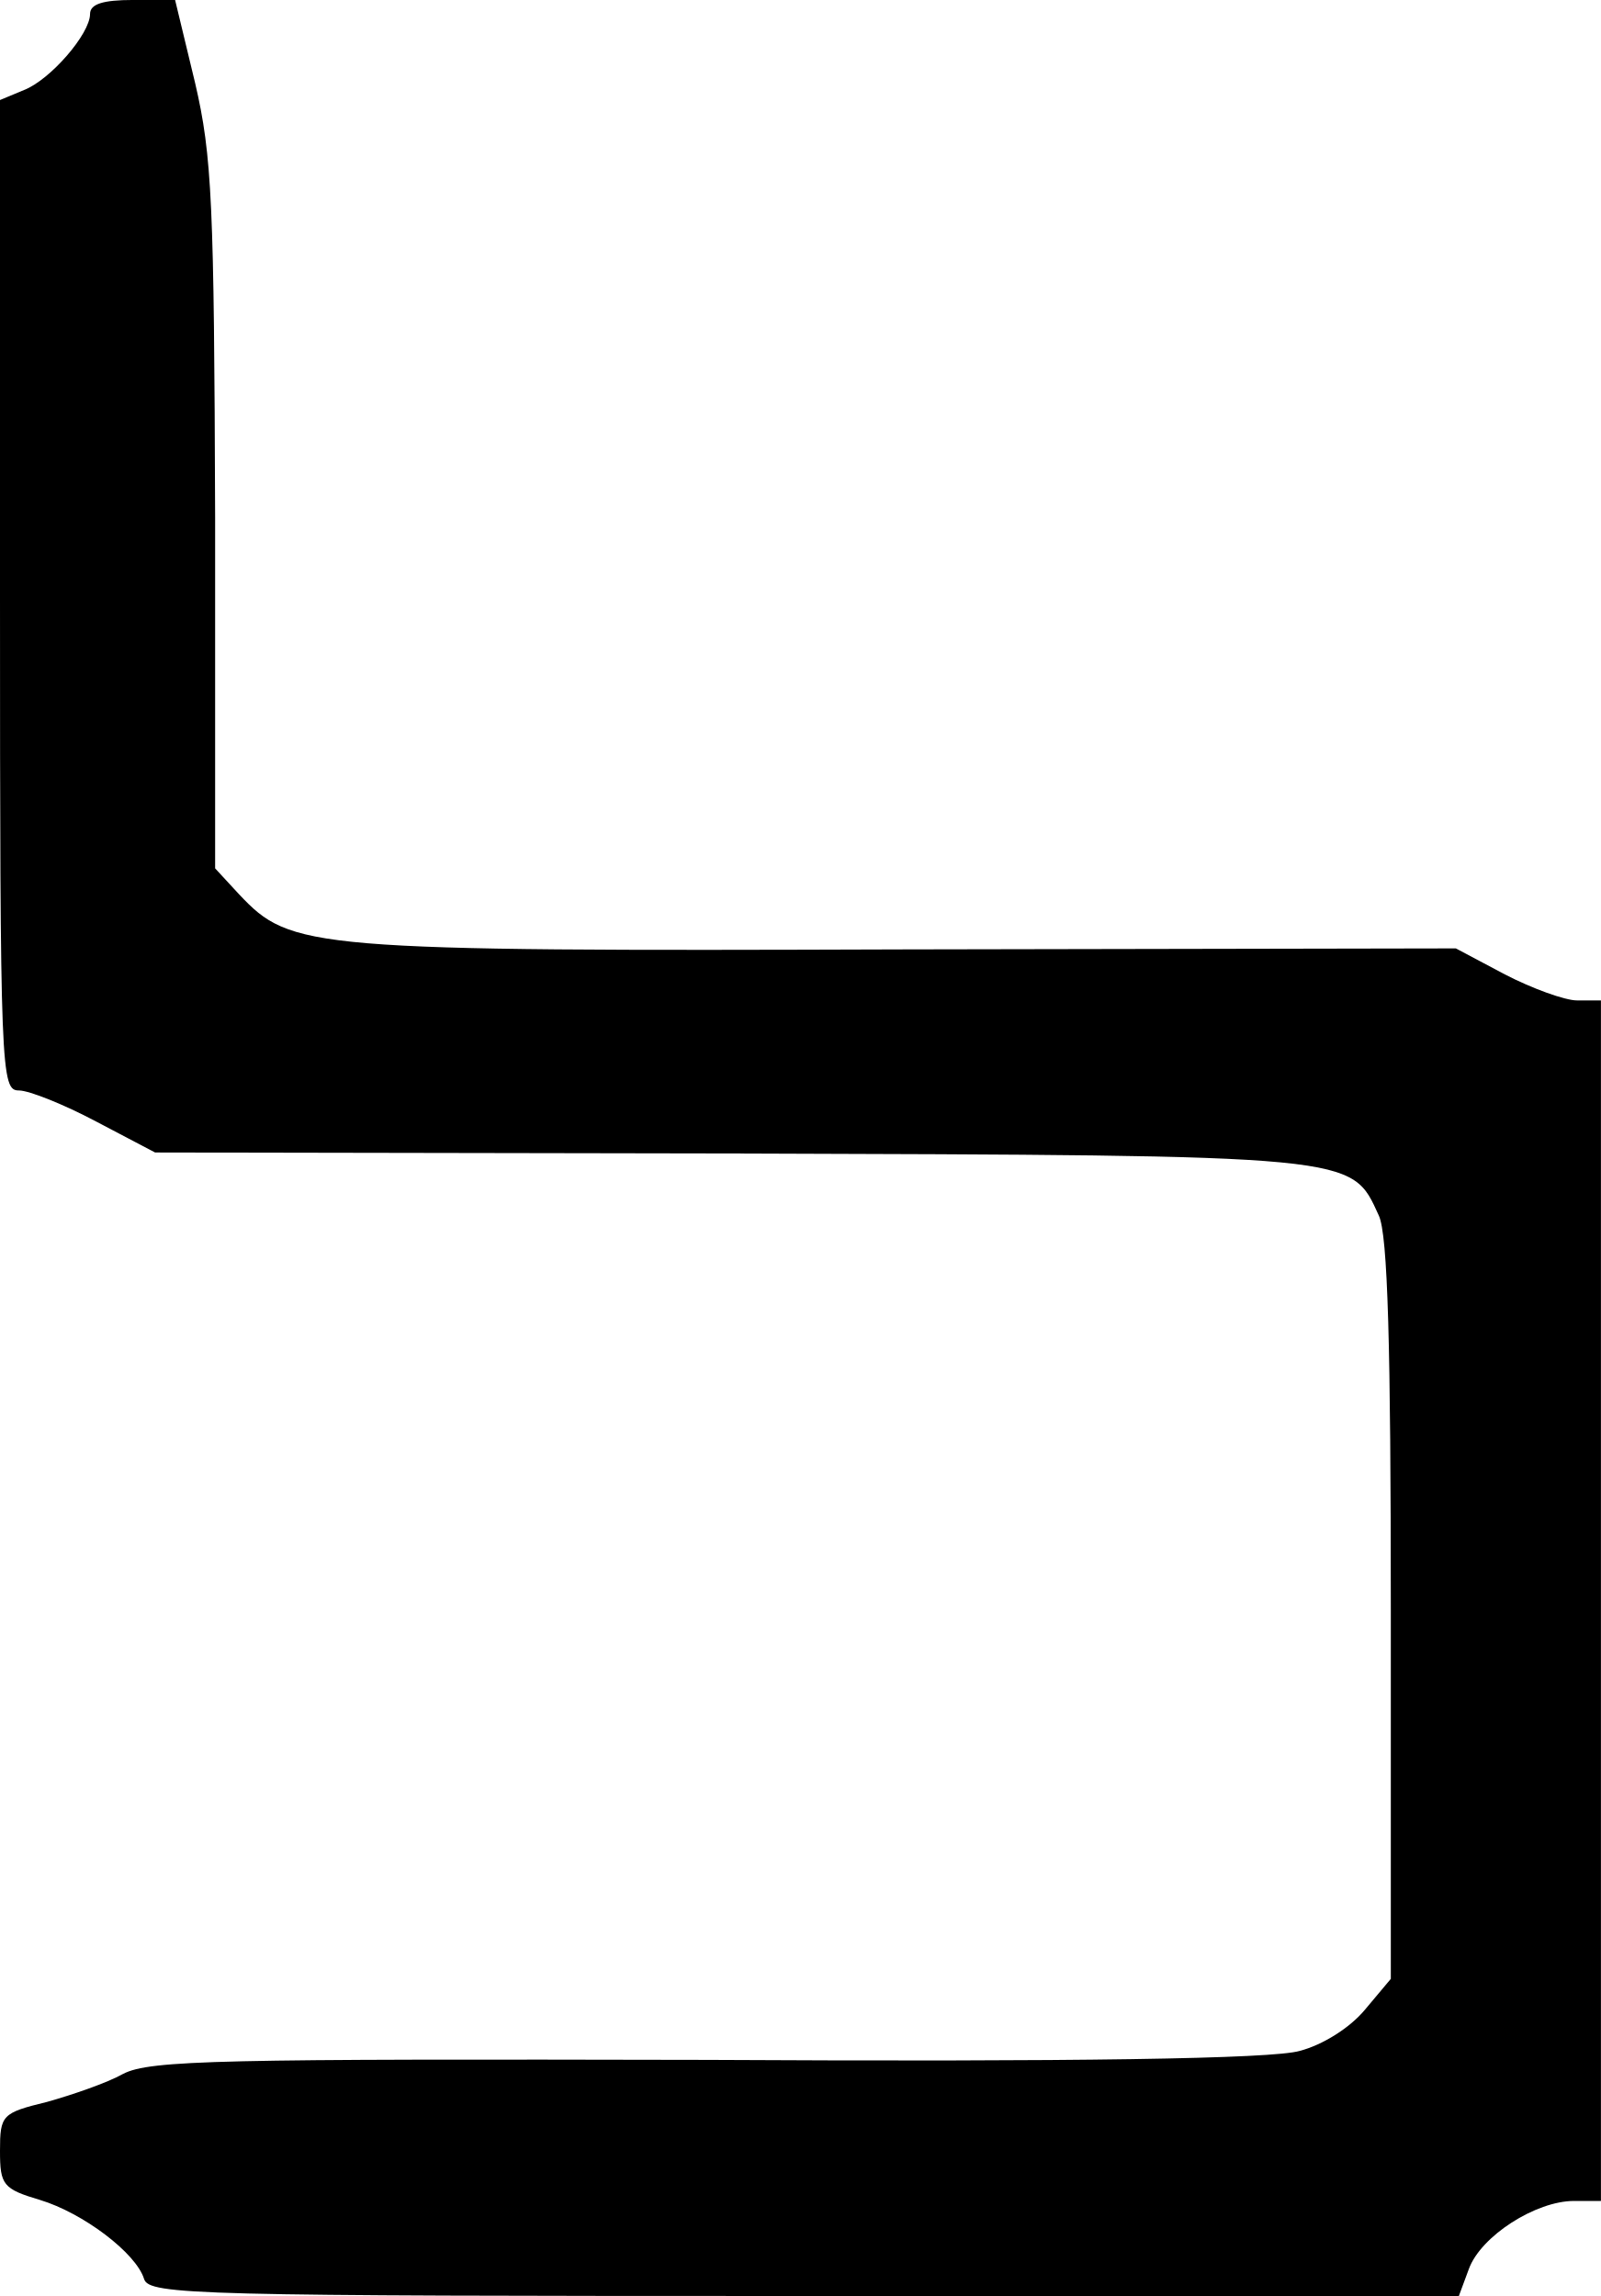
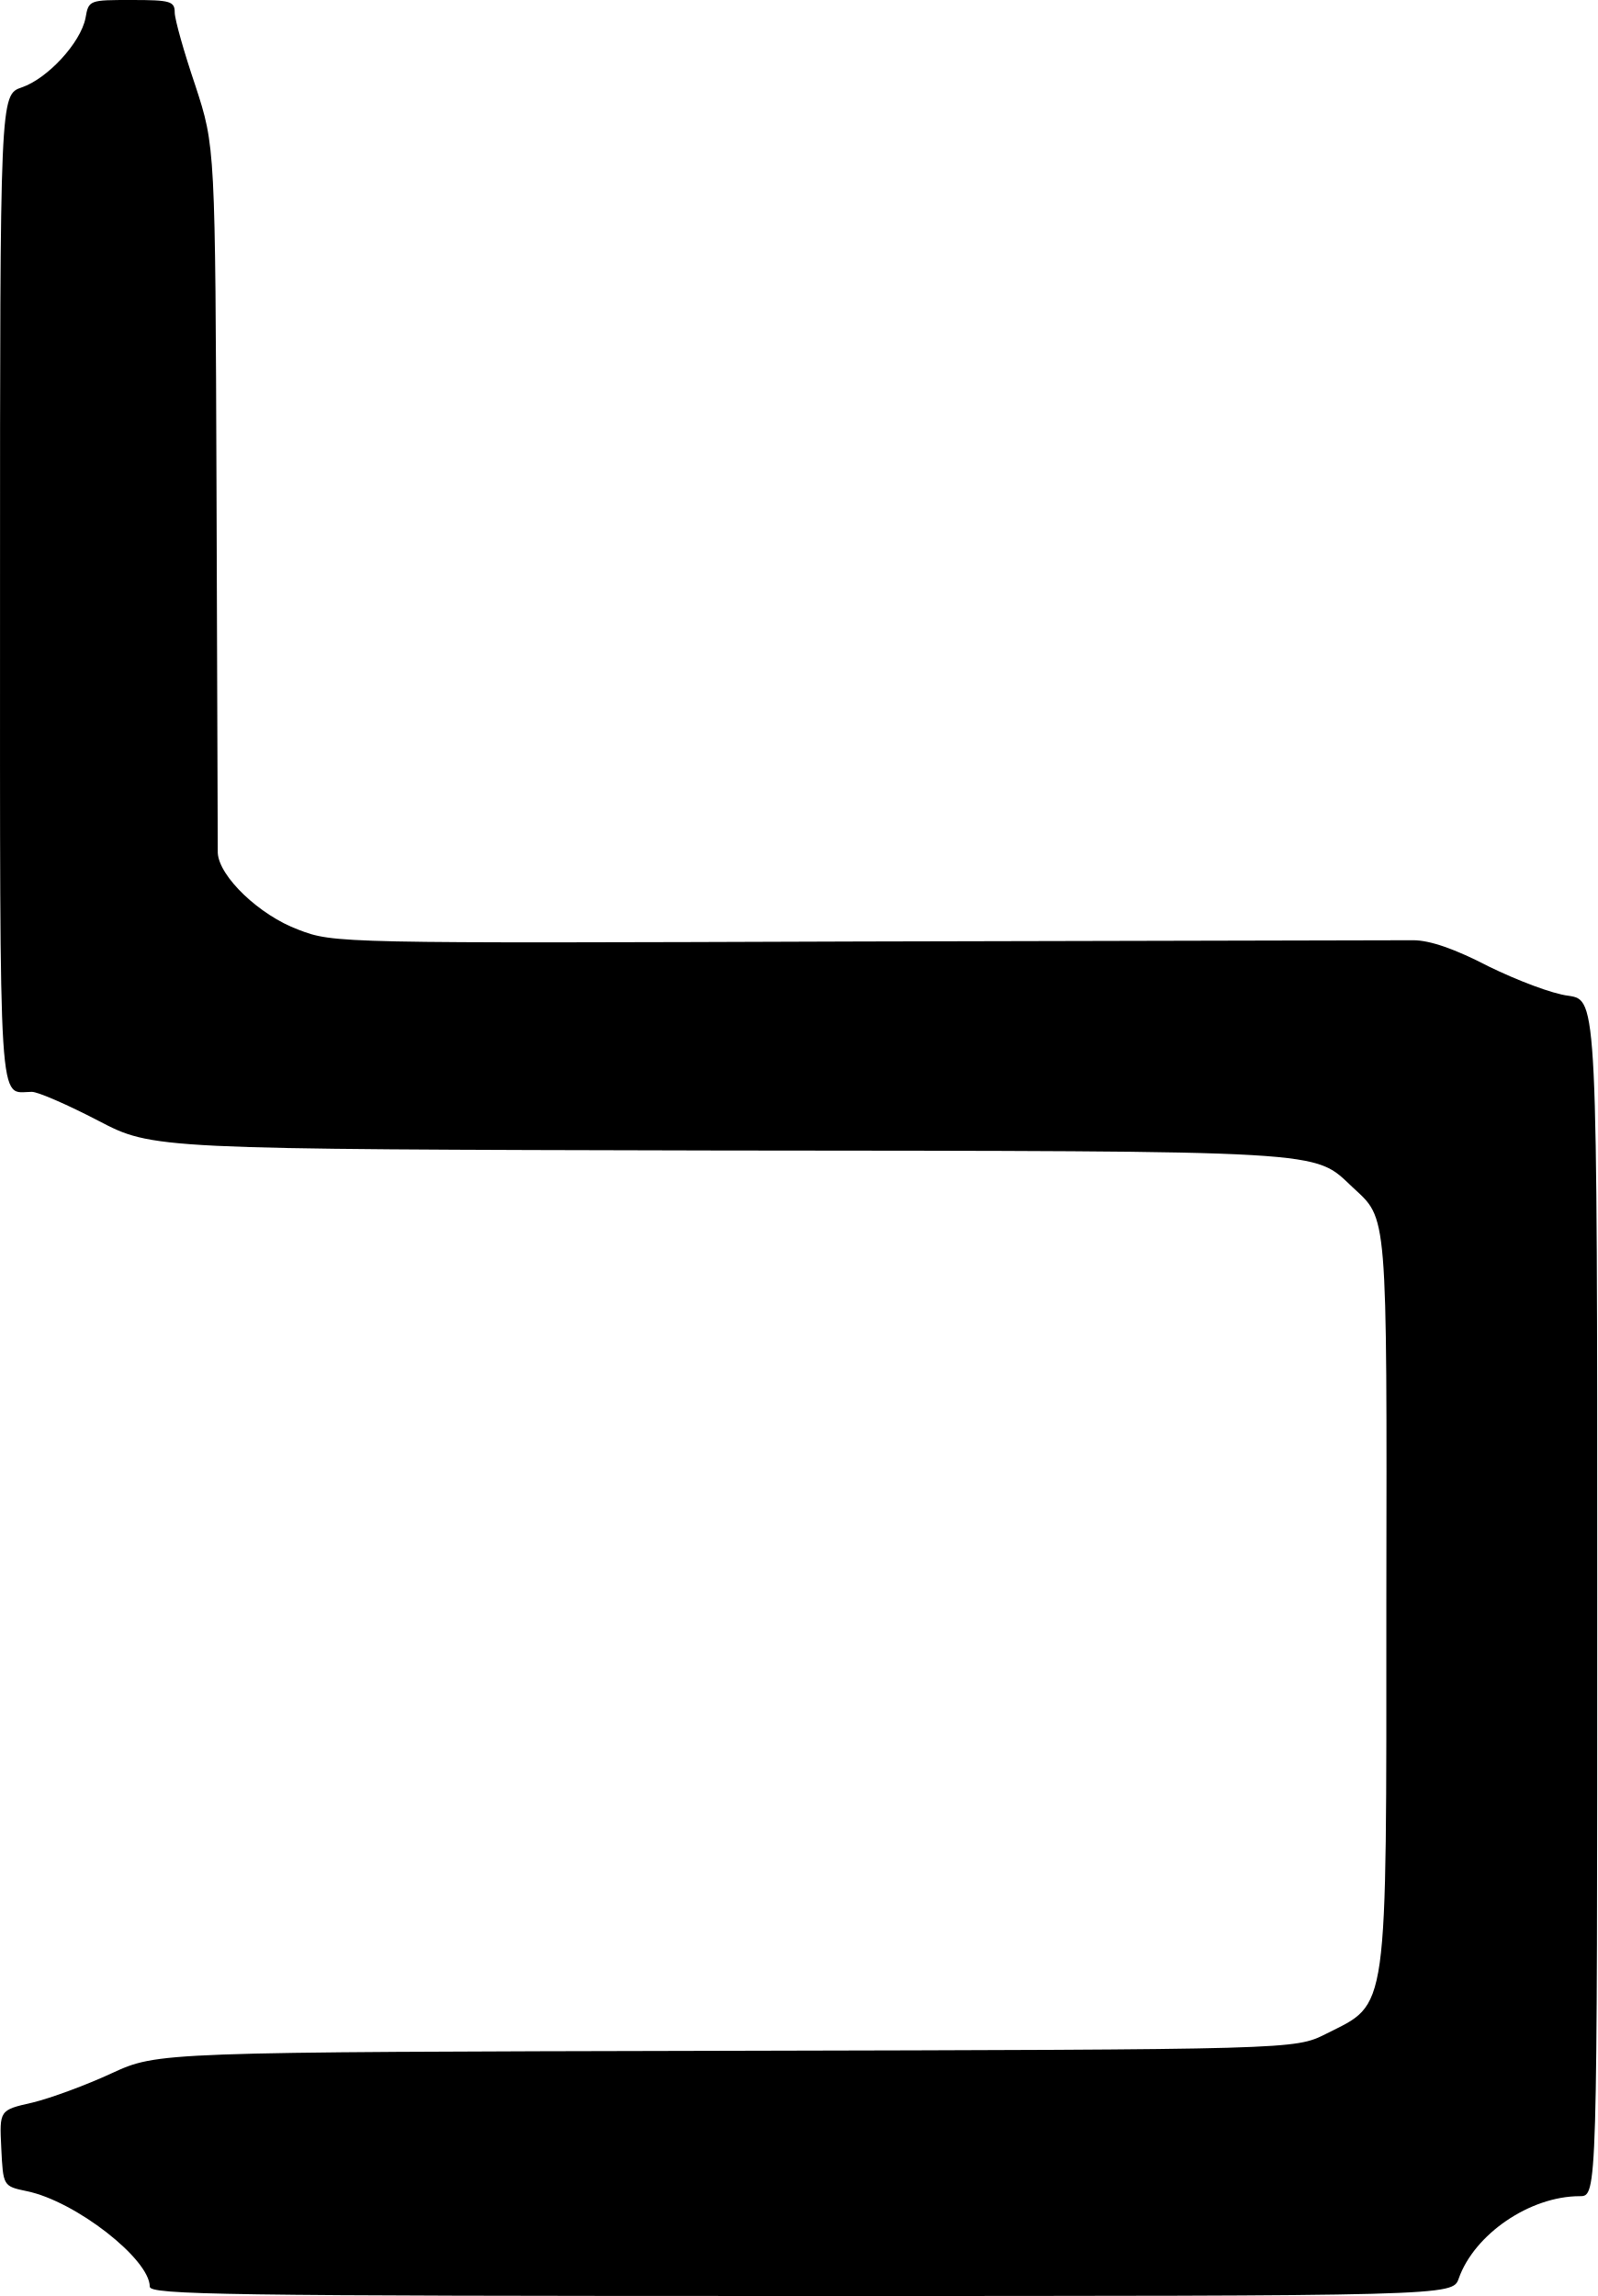
- <svg xmlns="http://www.w3.org/2000/svg" viewBox="0 0 160 229.498">
-   <g transform="translate(0,229.9979) scale(0.1,-0.1)" fill="#000000" stroke="none">
-     <path d="M90 2286 c0 -20 -40 -66 -66 -76 l-24 -10 0 -495 c0 -480 1 -495 19 -495 10 0 45 -14 77 -31 l59 -31 575 -1 c630 -2 620 -1 648 -62 9 -19 12 -130 12 -395 l0 -368 -26 -31 c-15 -18 -42 -35 -65 -41 -27 -8 -224 -11 -593 -9 -485 1 -556 0 -583 -14 -16 -9 -51 -21 -76 -28 -45 -11 -47 -13 -47 -49 0 -34 3 -38 40 -49 43 -13 96 -53 104 -79 5 -16 52 -17 660 -17 l654 0 10 27 c12 33 67 68 105 68 l27 0 0 600 0 600 -24 0 c-12 0 -45 12 -72 26 l-49 26 -549 -1 c-599 -2 -615 0 -667 55 l-24 26 0 351 c-1 314 -3 361 -20 434 l-20 83 -42 0 c-30 0 -43 -4 -43 -14z" />
+ <svg xmlns="http://www.w3.org/2000/svg" viewBox="0 0 256.004 368">
+   <g transform="translate(0.00432,368) scale(0.1,-0.1)" fill="#000000" stroke="none">
+     <path d="M137 3651 c-8 -40 -61 -97 -102 -111 -35 -12 -35 -12 -35 -805 0 -859 -3 -805 51 -805 10 0 58 -21 106 -46 88 -46 88 -46 993 -48 990 -1 954 1 1018 -59 56 -52 55 -32 54 -664 0 -671 4 -642 -97 -693 -50 -25 -50 -25 -961 -27 -911 -2 -911 -2 -985 -36 -41 -19 -98 -40 -127 -47 -53 -12 -53 -12 -50 -73 3 -61 3 -61 41 -69 78 -16 197 -109 197 -153 0 -13 116 -15 1044 -15 1044 0 1044 0 1054 28 25 71 114 132 194 132 28 0 28 0 28 959 0 958 0 958 -46 965 -26 3 -83 25 -128 47 -54 28 -94 42 -121 42 -22 0 -420 -1 -885 -2 -840 -3 -845 -3 -902 19 -62 23 -127 85 -129 123 0 12 -1 272 -2 577 -2 555 -2 555 -34 653 -18 53 -33 106 -33 117 0 18 -7 20 -69 20 -68 0 -69 0 -74 -29z" />
  </g>
</svg>
